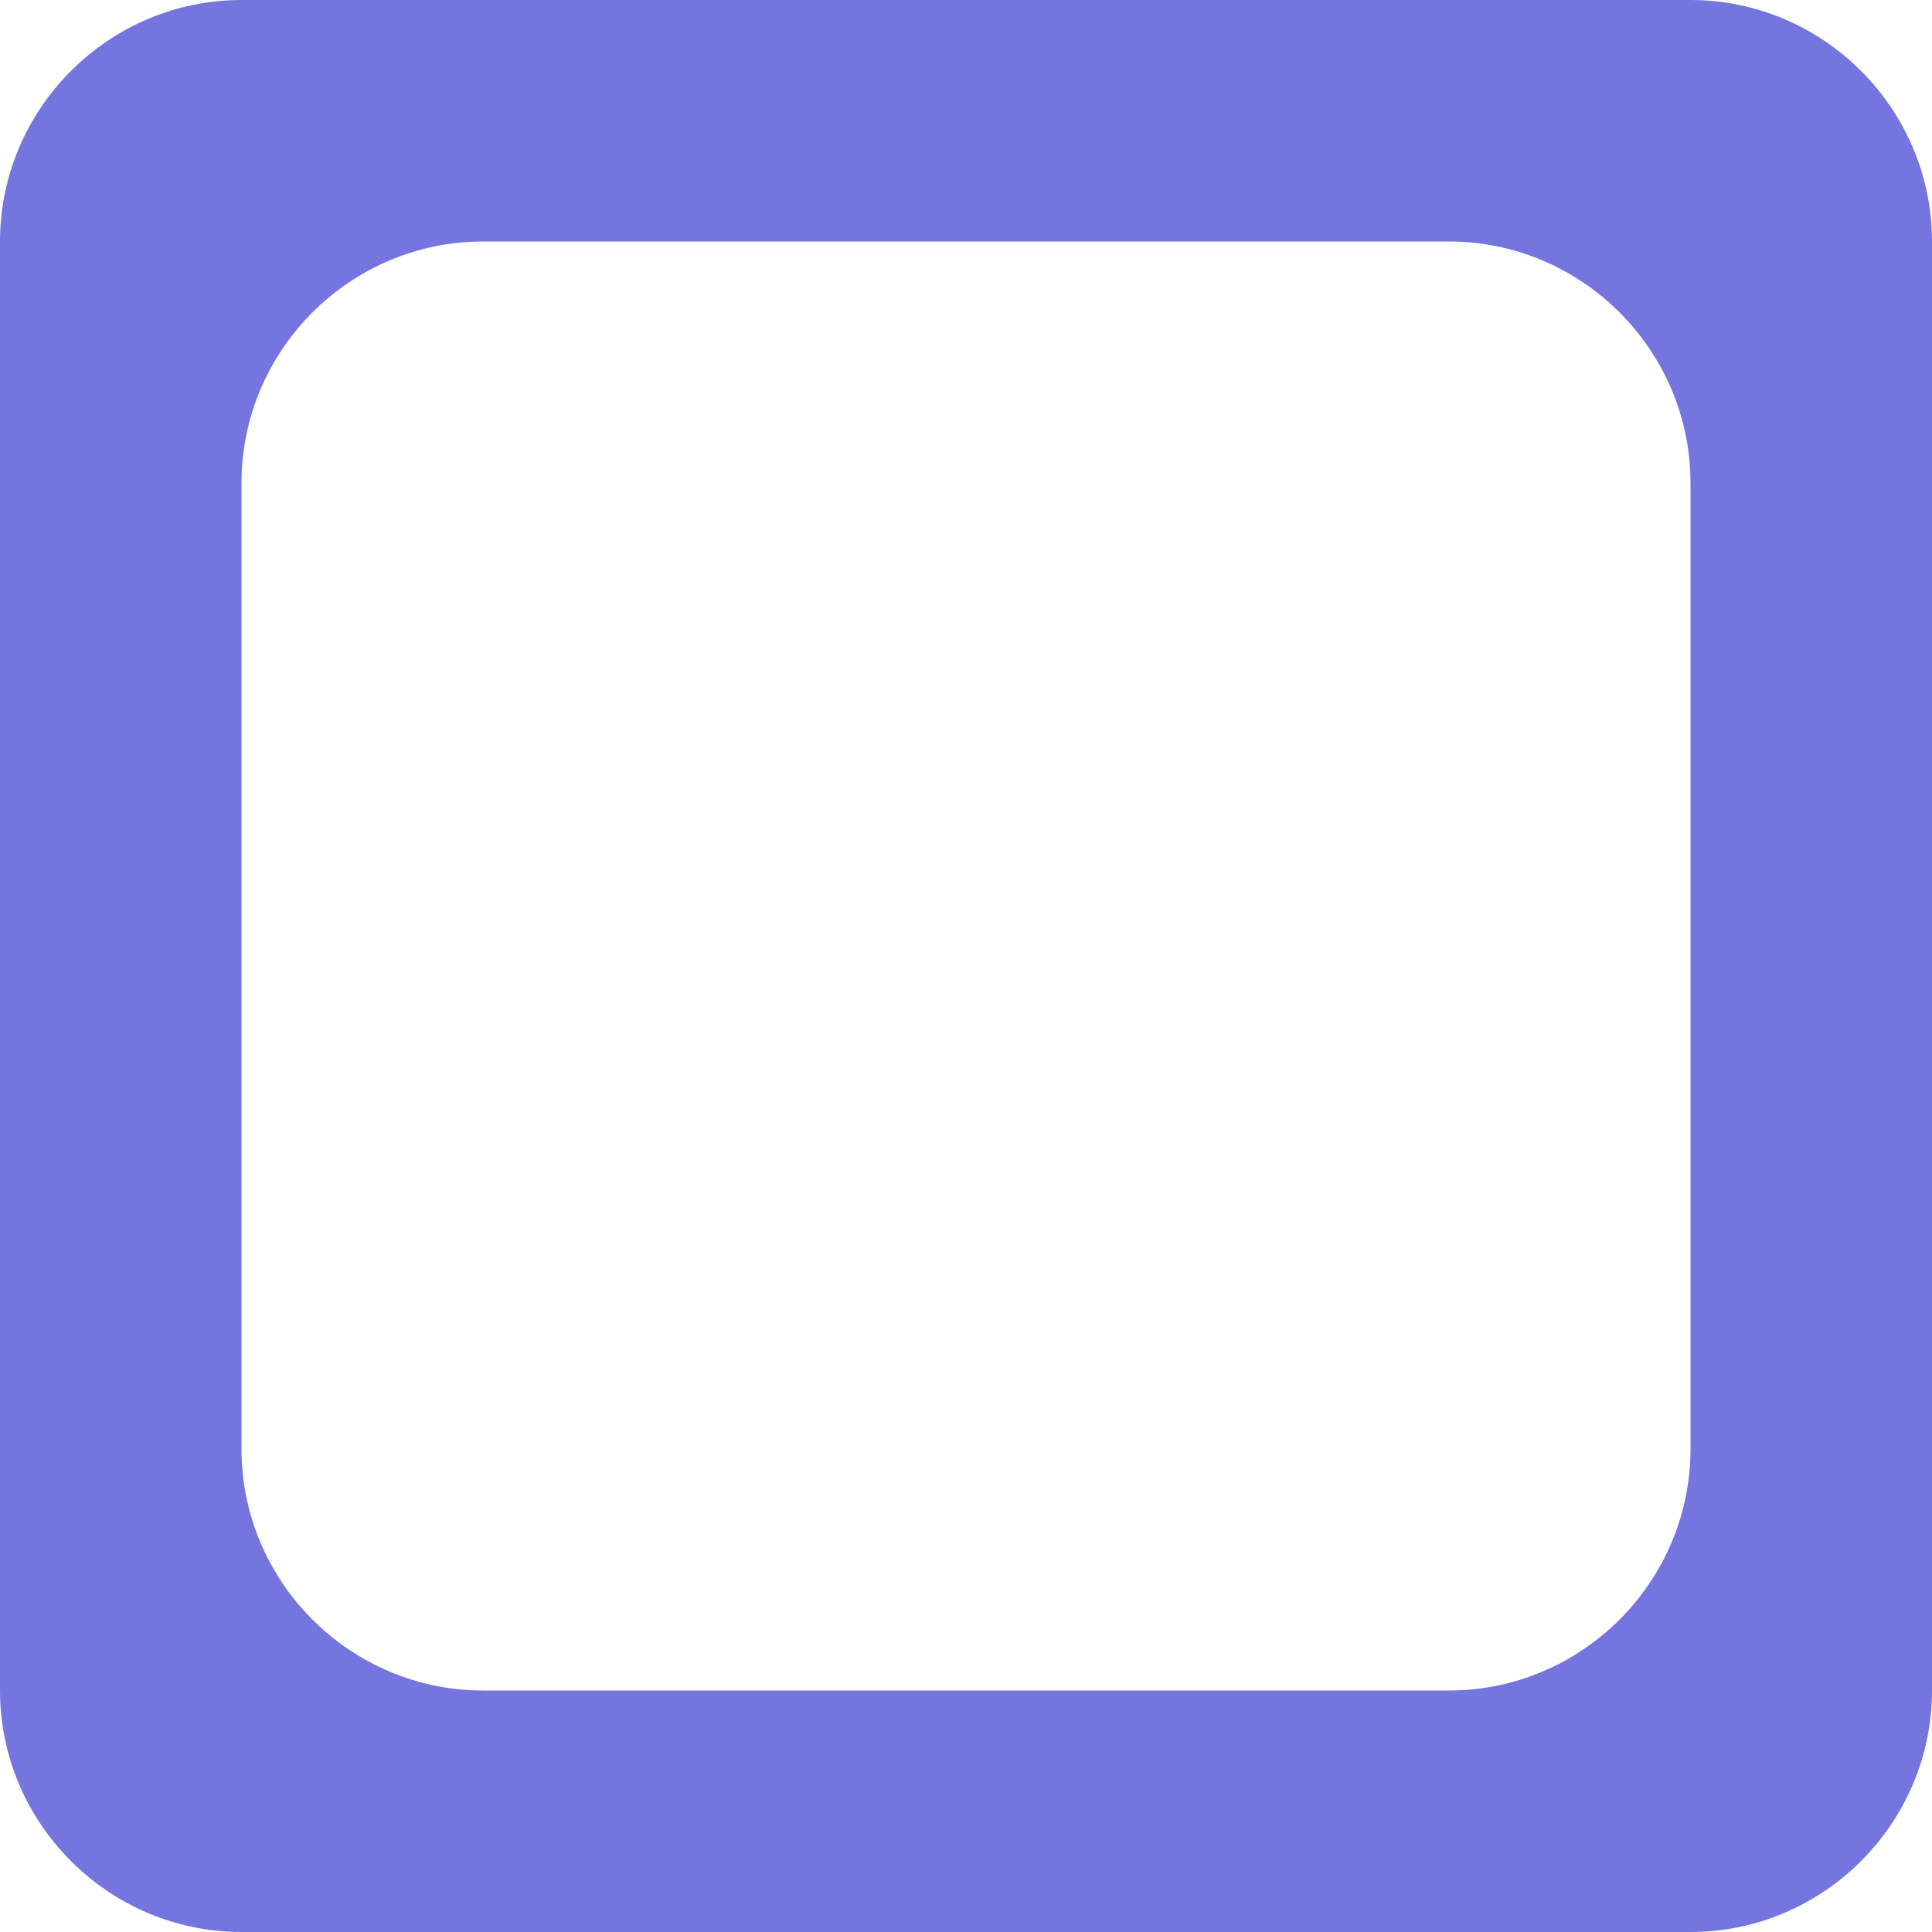
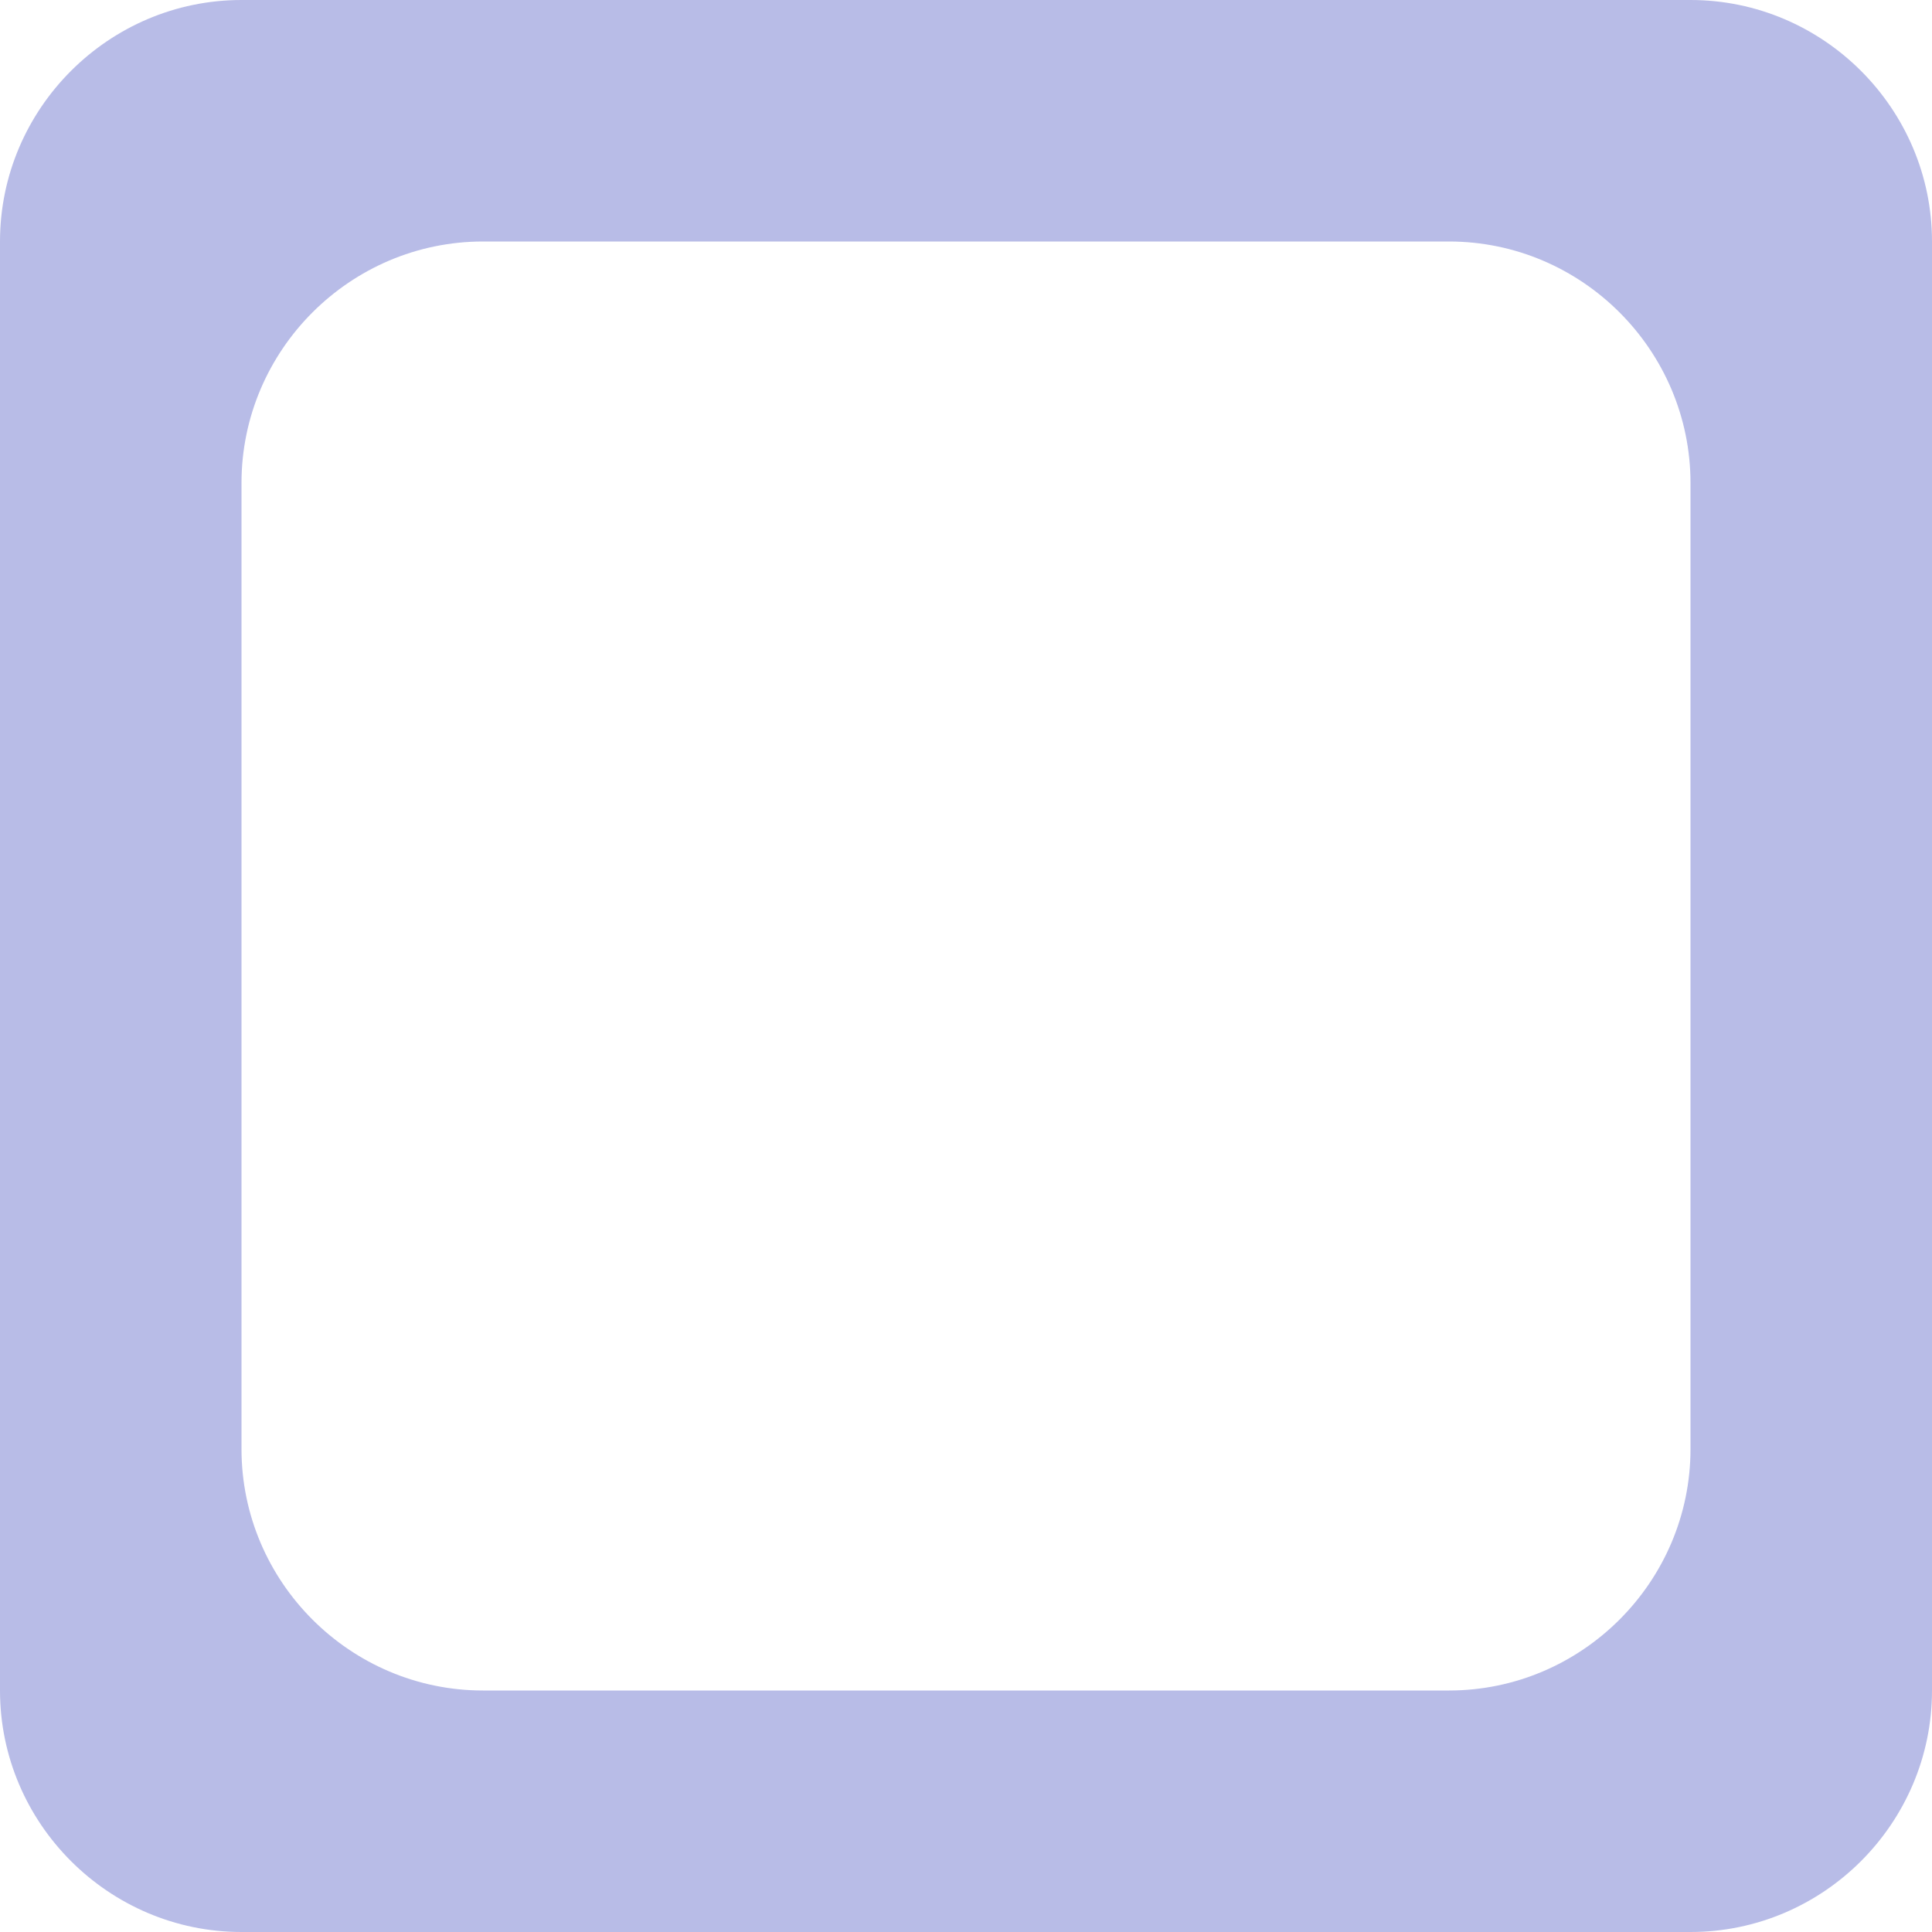
<svg xmlns="http://www.w3.org/2000/svg" width="16" height="16" viewBox="0 0 16 16" preserveAspectRatio="xMinYMid meet" overflow="visible">
-   <path d="M14 0H2C.9 0 0 .9 0 2v12c0 1.1.9 2 2 2h12c1.1 0 2-.9 2-2V2c0-1.1-.9-2-2-2zm0 12c0 1.1-.9 2-2 2H4c-1.1 0-2-.9-2-2V4c0-1.1.9-2 2-2h8c1.1 0 2 .9 2 2v8z" fill="#7575E0" />
+   <path d="M14 0H2C.9 0 0 .9 0 2v12c0 1.1.9 2 2 2h12c1.1 0 2-.9 2-2V2c0-1.1-.9-2-2-2zm0 12c0 1.1-.9 2-2 2H4c-1.1 0-2-.9-2-2V4c0-1.1.9-2 2-2h8c1.1 0 2 .9 2 2v8z" fill="#b8bce7" />
</svg>
